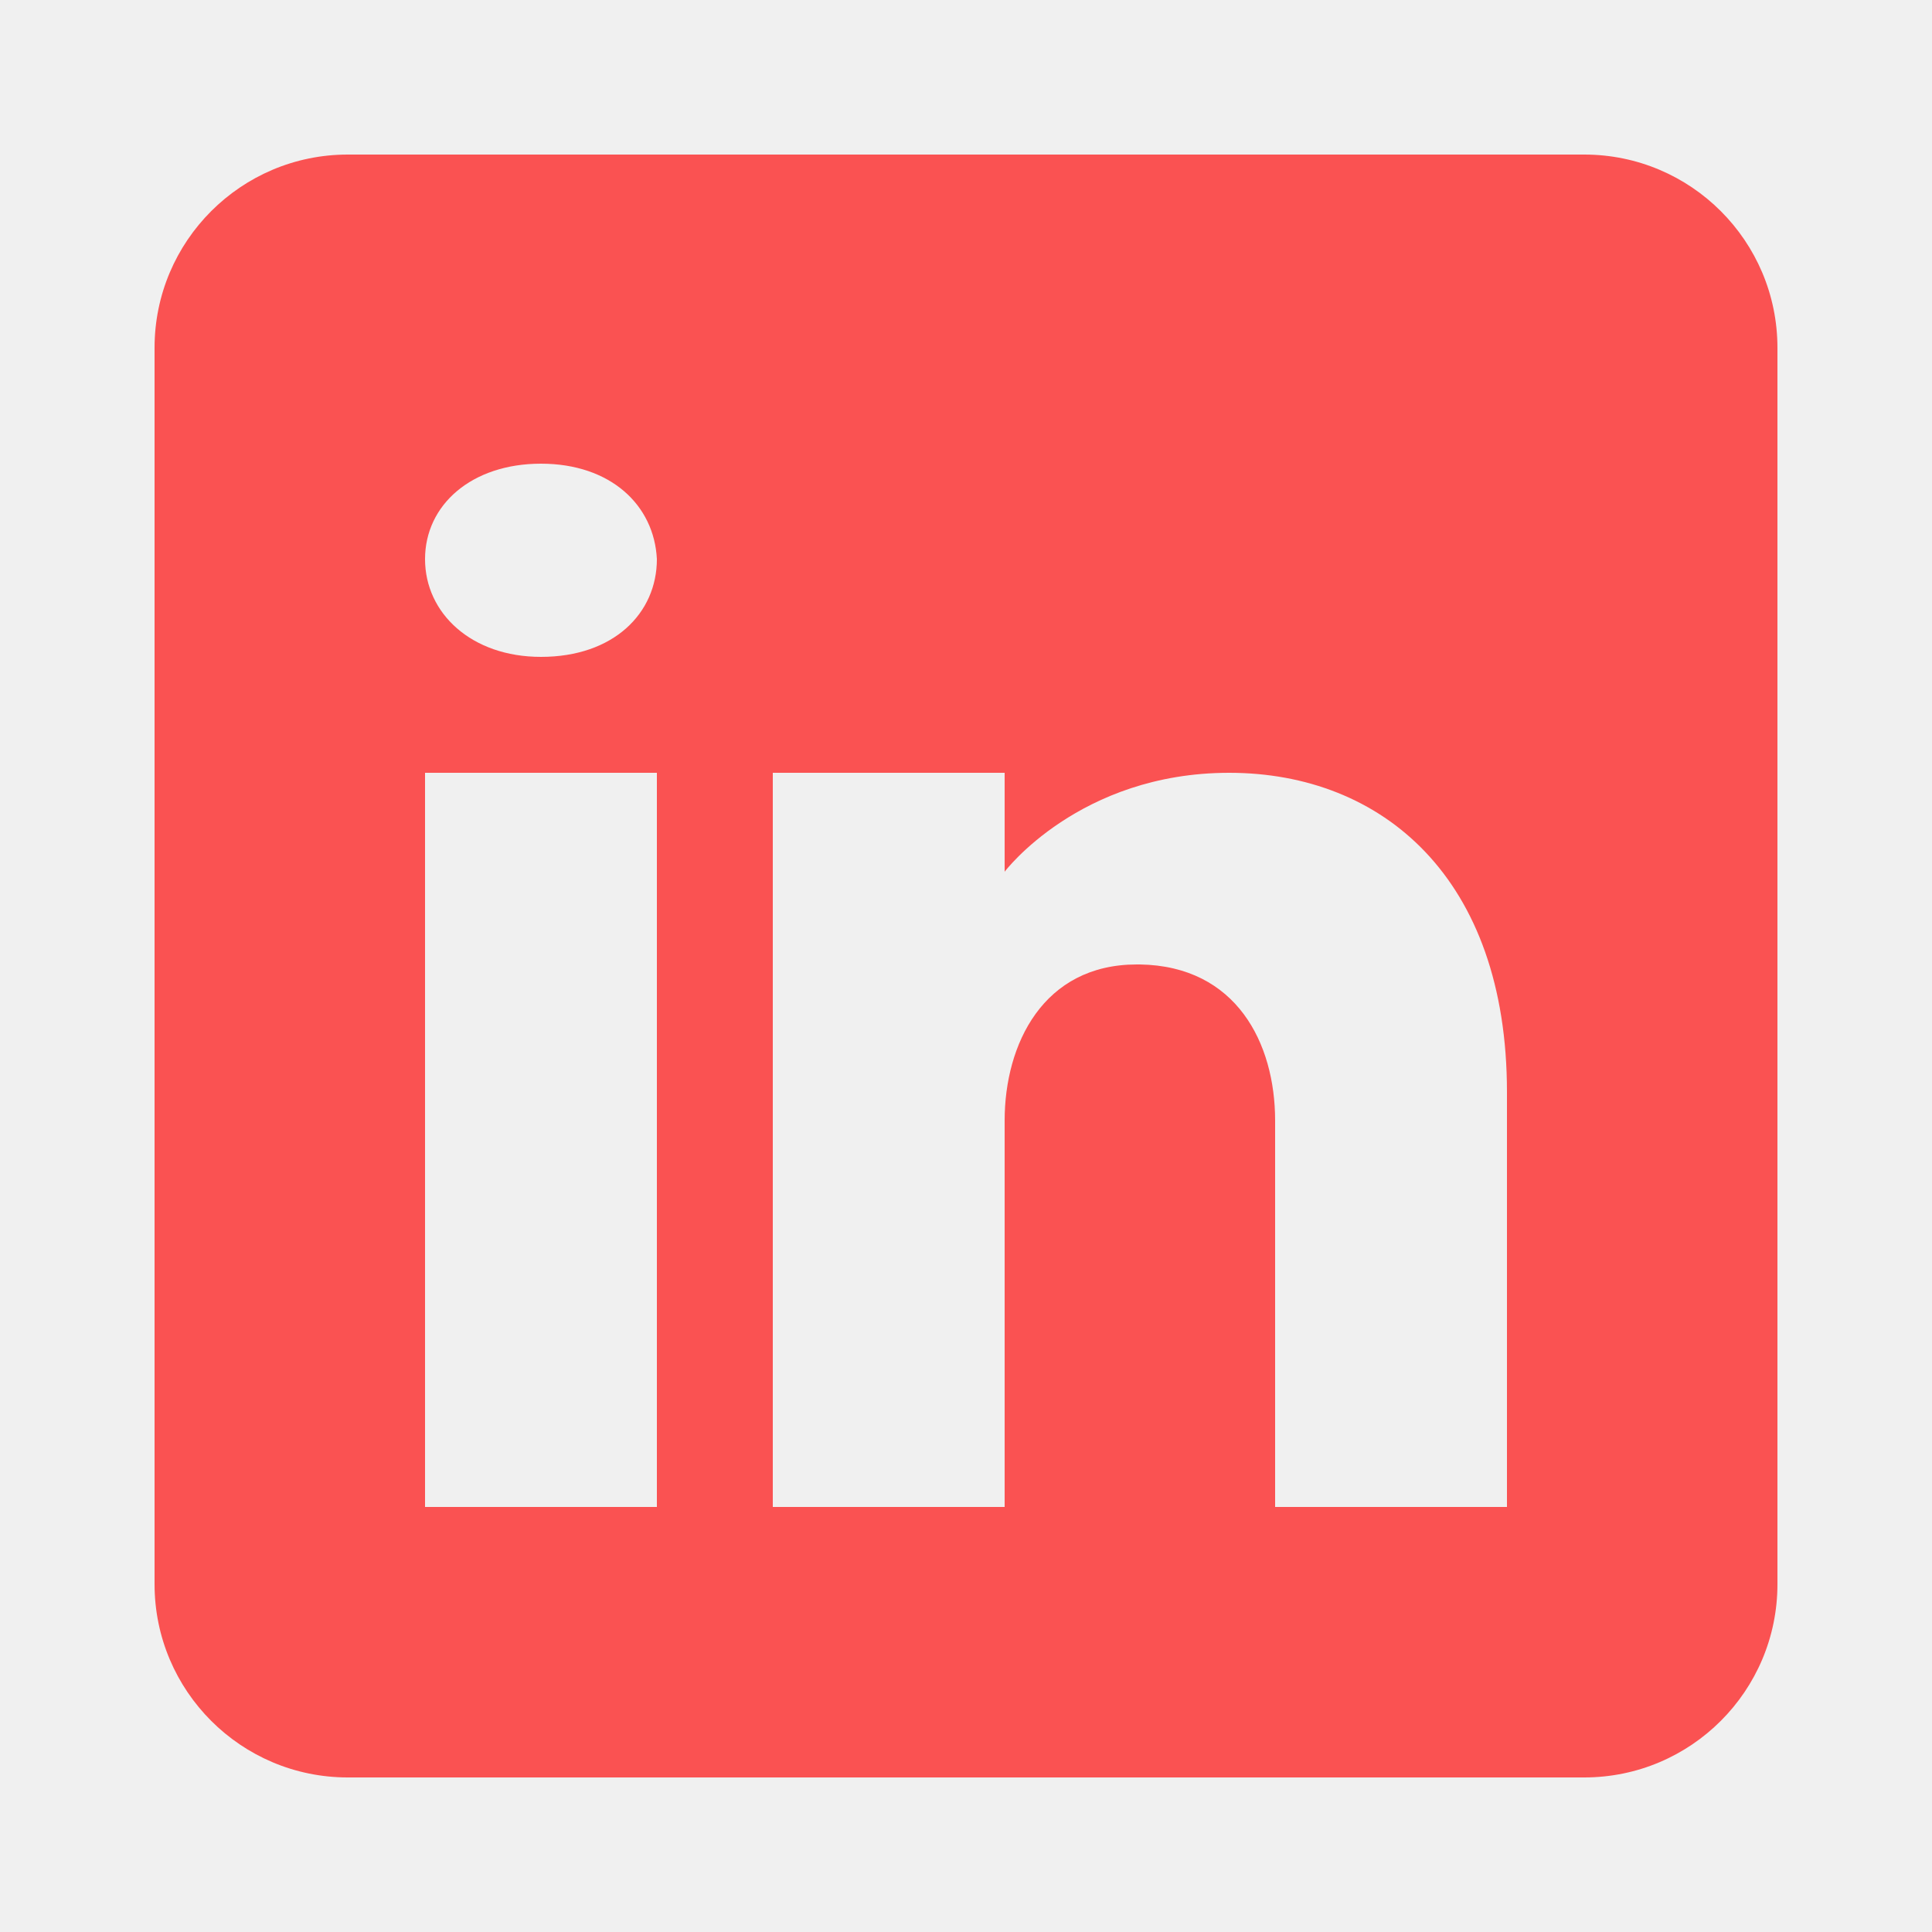
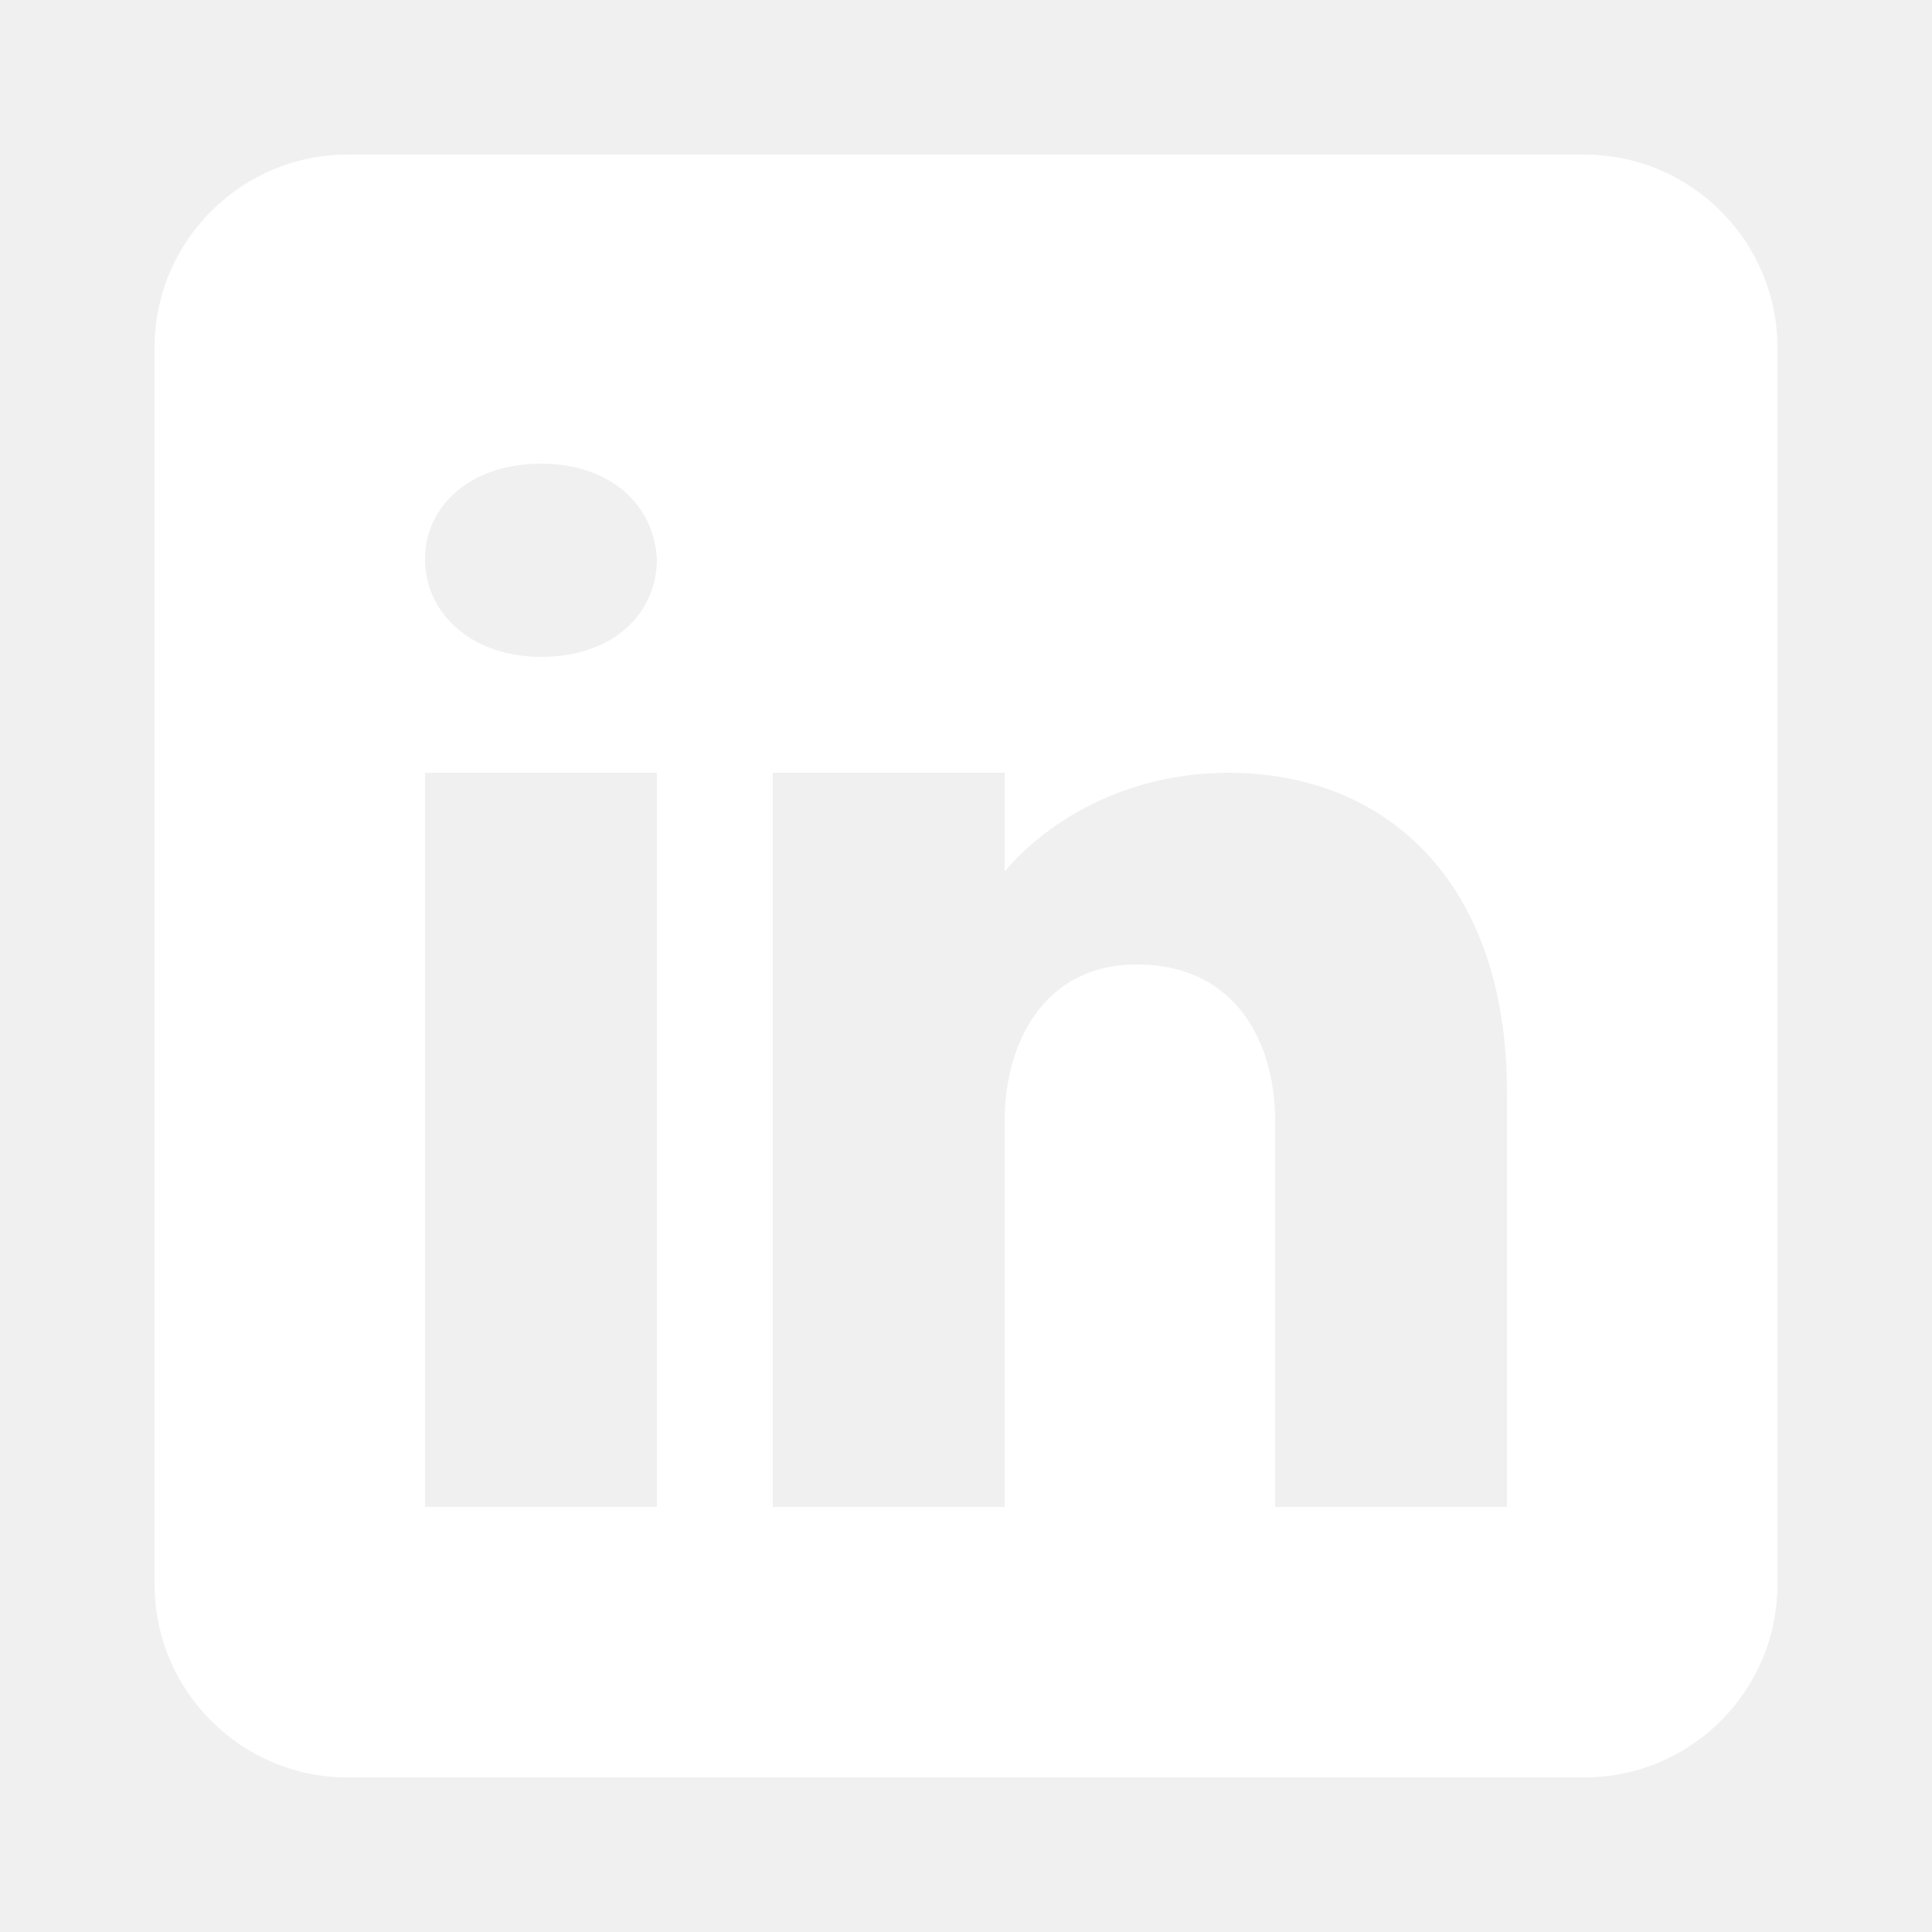
- <svg xmlns="http://www.w3.org/2000/svg" fill="#FA5252" viewBox="0 0 50 50" width="64px" height="64px">
+ <svg xmlns="http://www.w3.org/2000/svg" fill="#FFFFFF" viewBox="0 0 50 50" width="64px" height="64px">
  <path d="M41,4H9C6.24,4,4,6.24,4,9v32c0,2.76,2.24,5,5,5h32c2.76,0,5-2.24,5-5V9C46,6.24,43.76,4,41,4z M17,20v19h-6V20H17z M11,14.47c0-1.4,1.2-2.47,3-2.47s2.93,1.07,3,2.47c0,1.4-1.12,2.53-3,2.53C12.2,17,11,15.87,11,14.47z M39,39h-6c0,0,0-9.26,0-10 c0-2-1-4-3.5-4.04h-0.08C27,24.96,26,27.02,26,29c0,0.91,0,10,0,10h-6V20h6v2.56c0,0,1.93-2.56,5.81-2.56 c3.97,0,7.19,2.73,7.19,8.26V39z" />
</svg>
